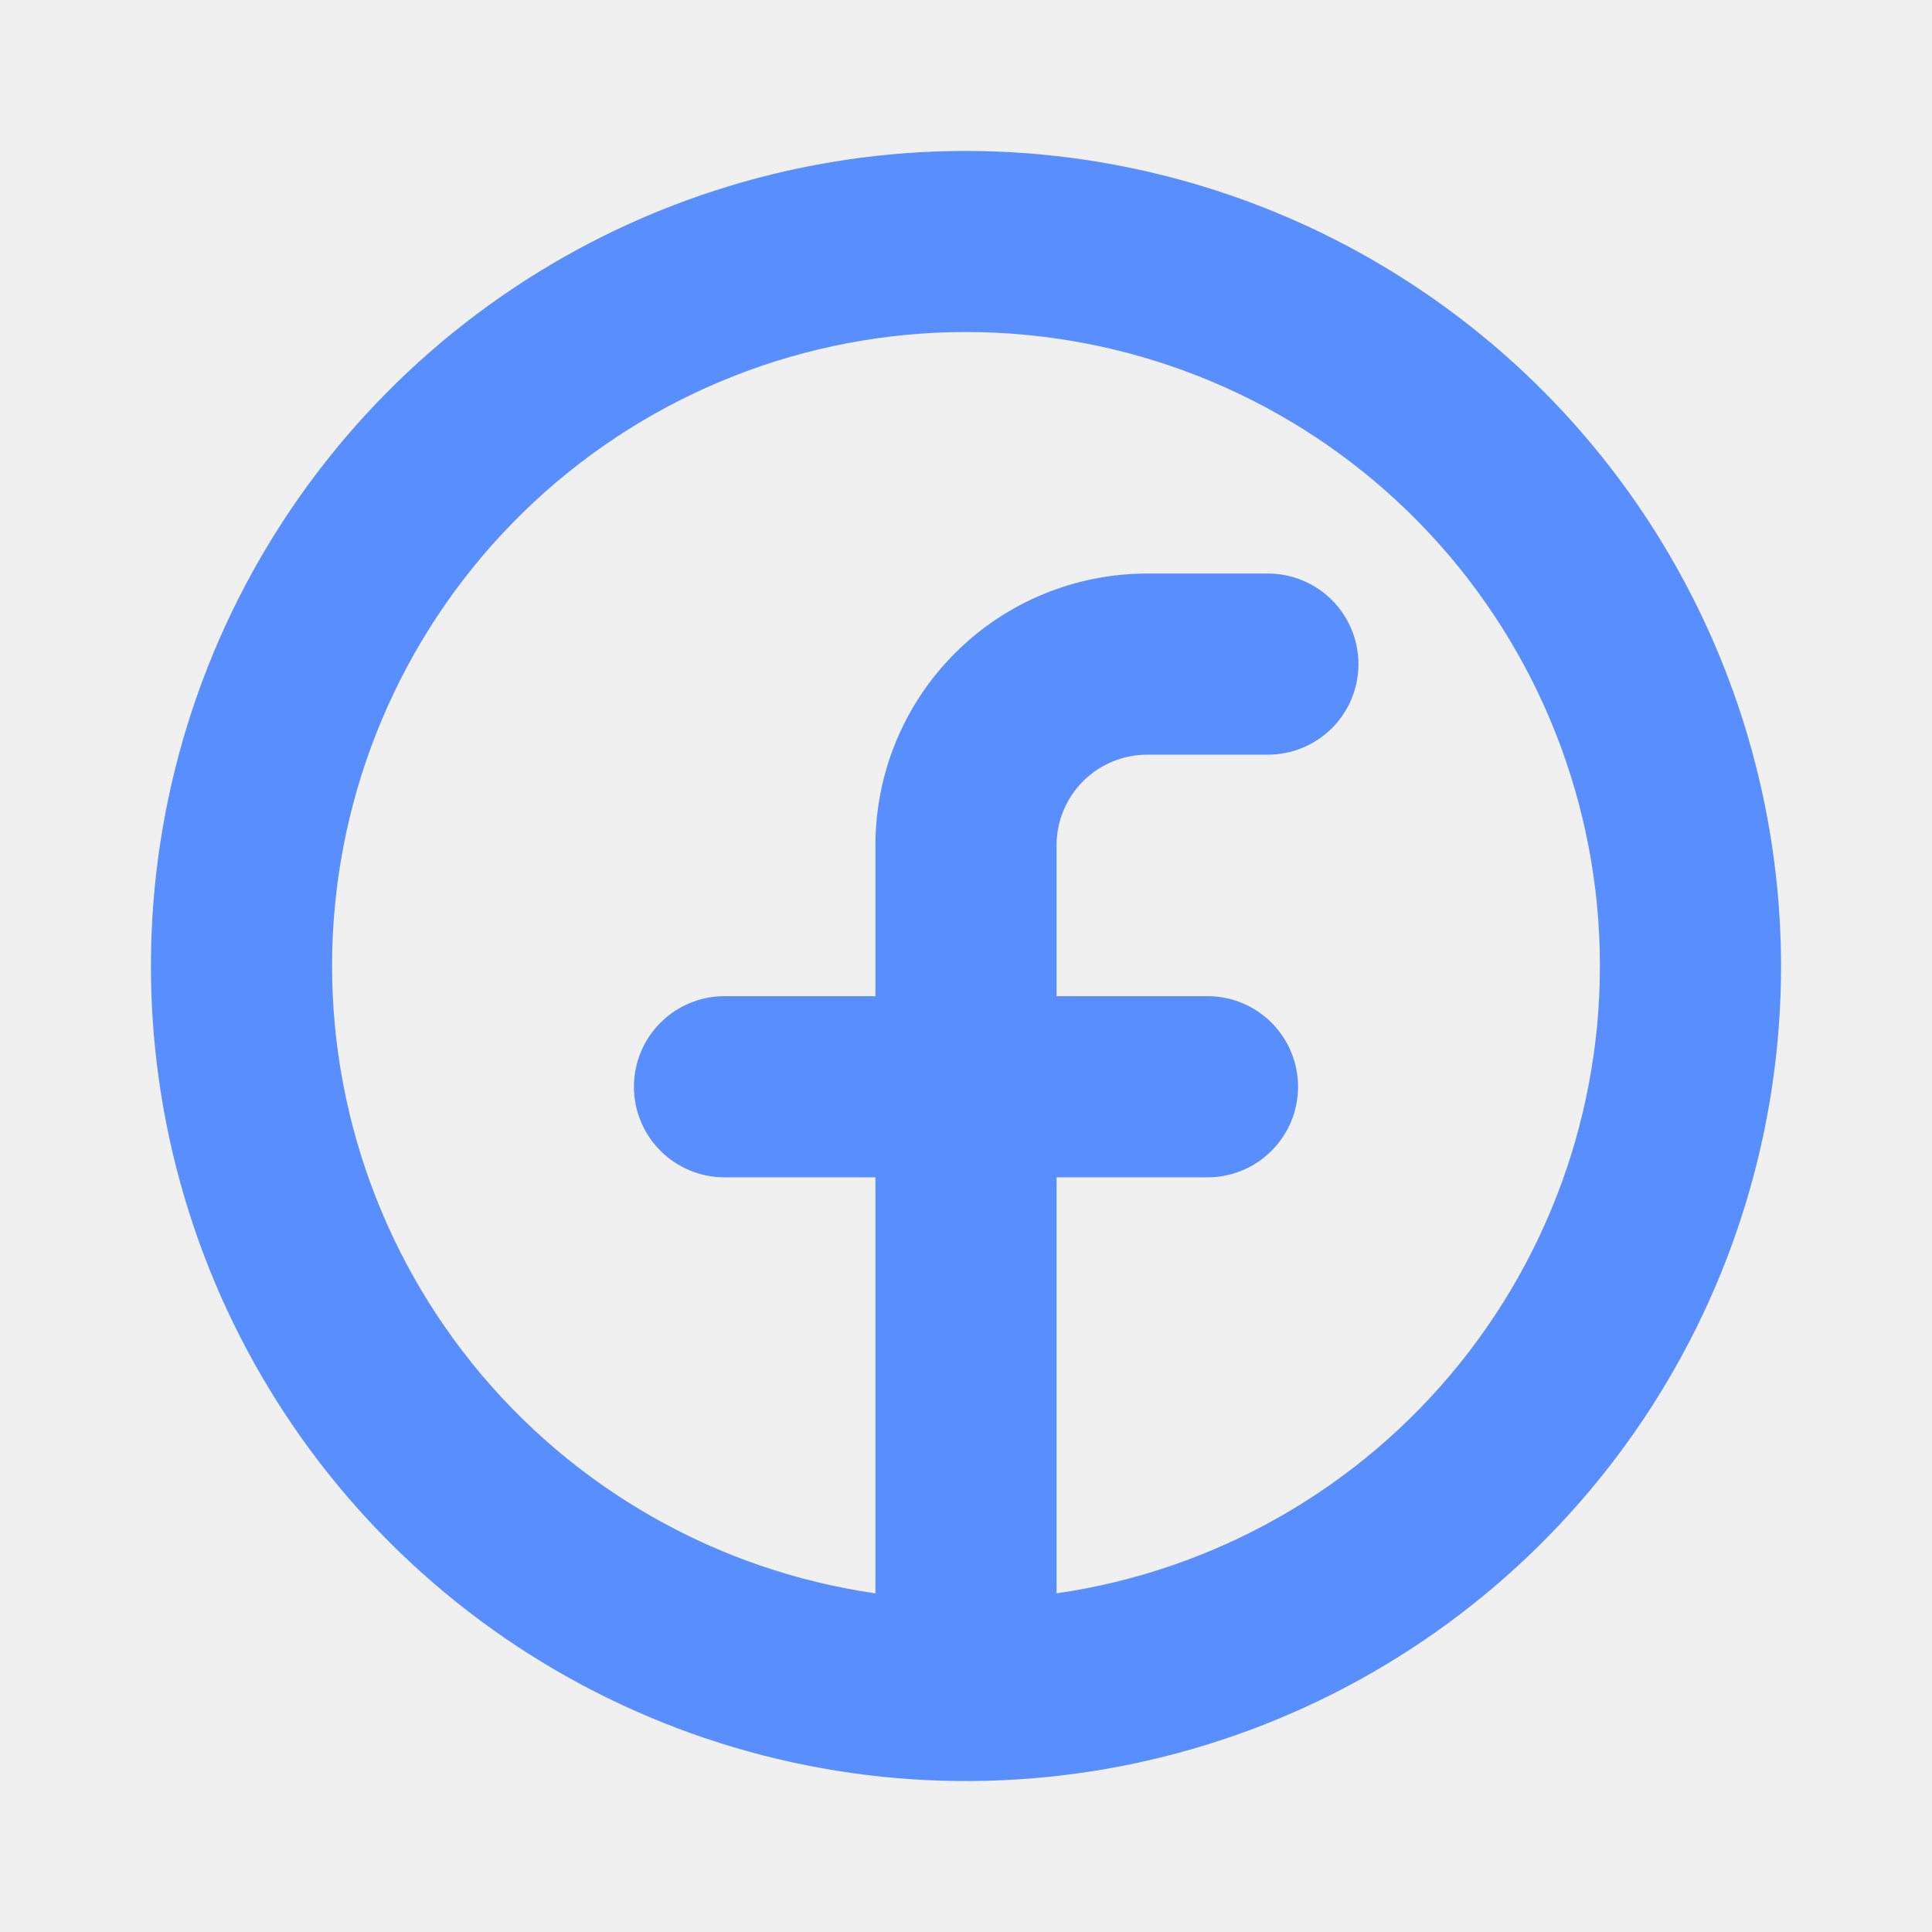
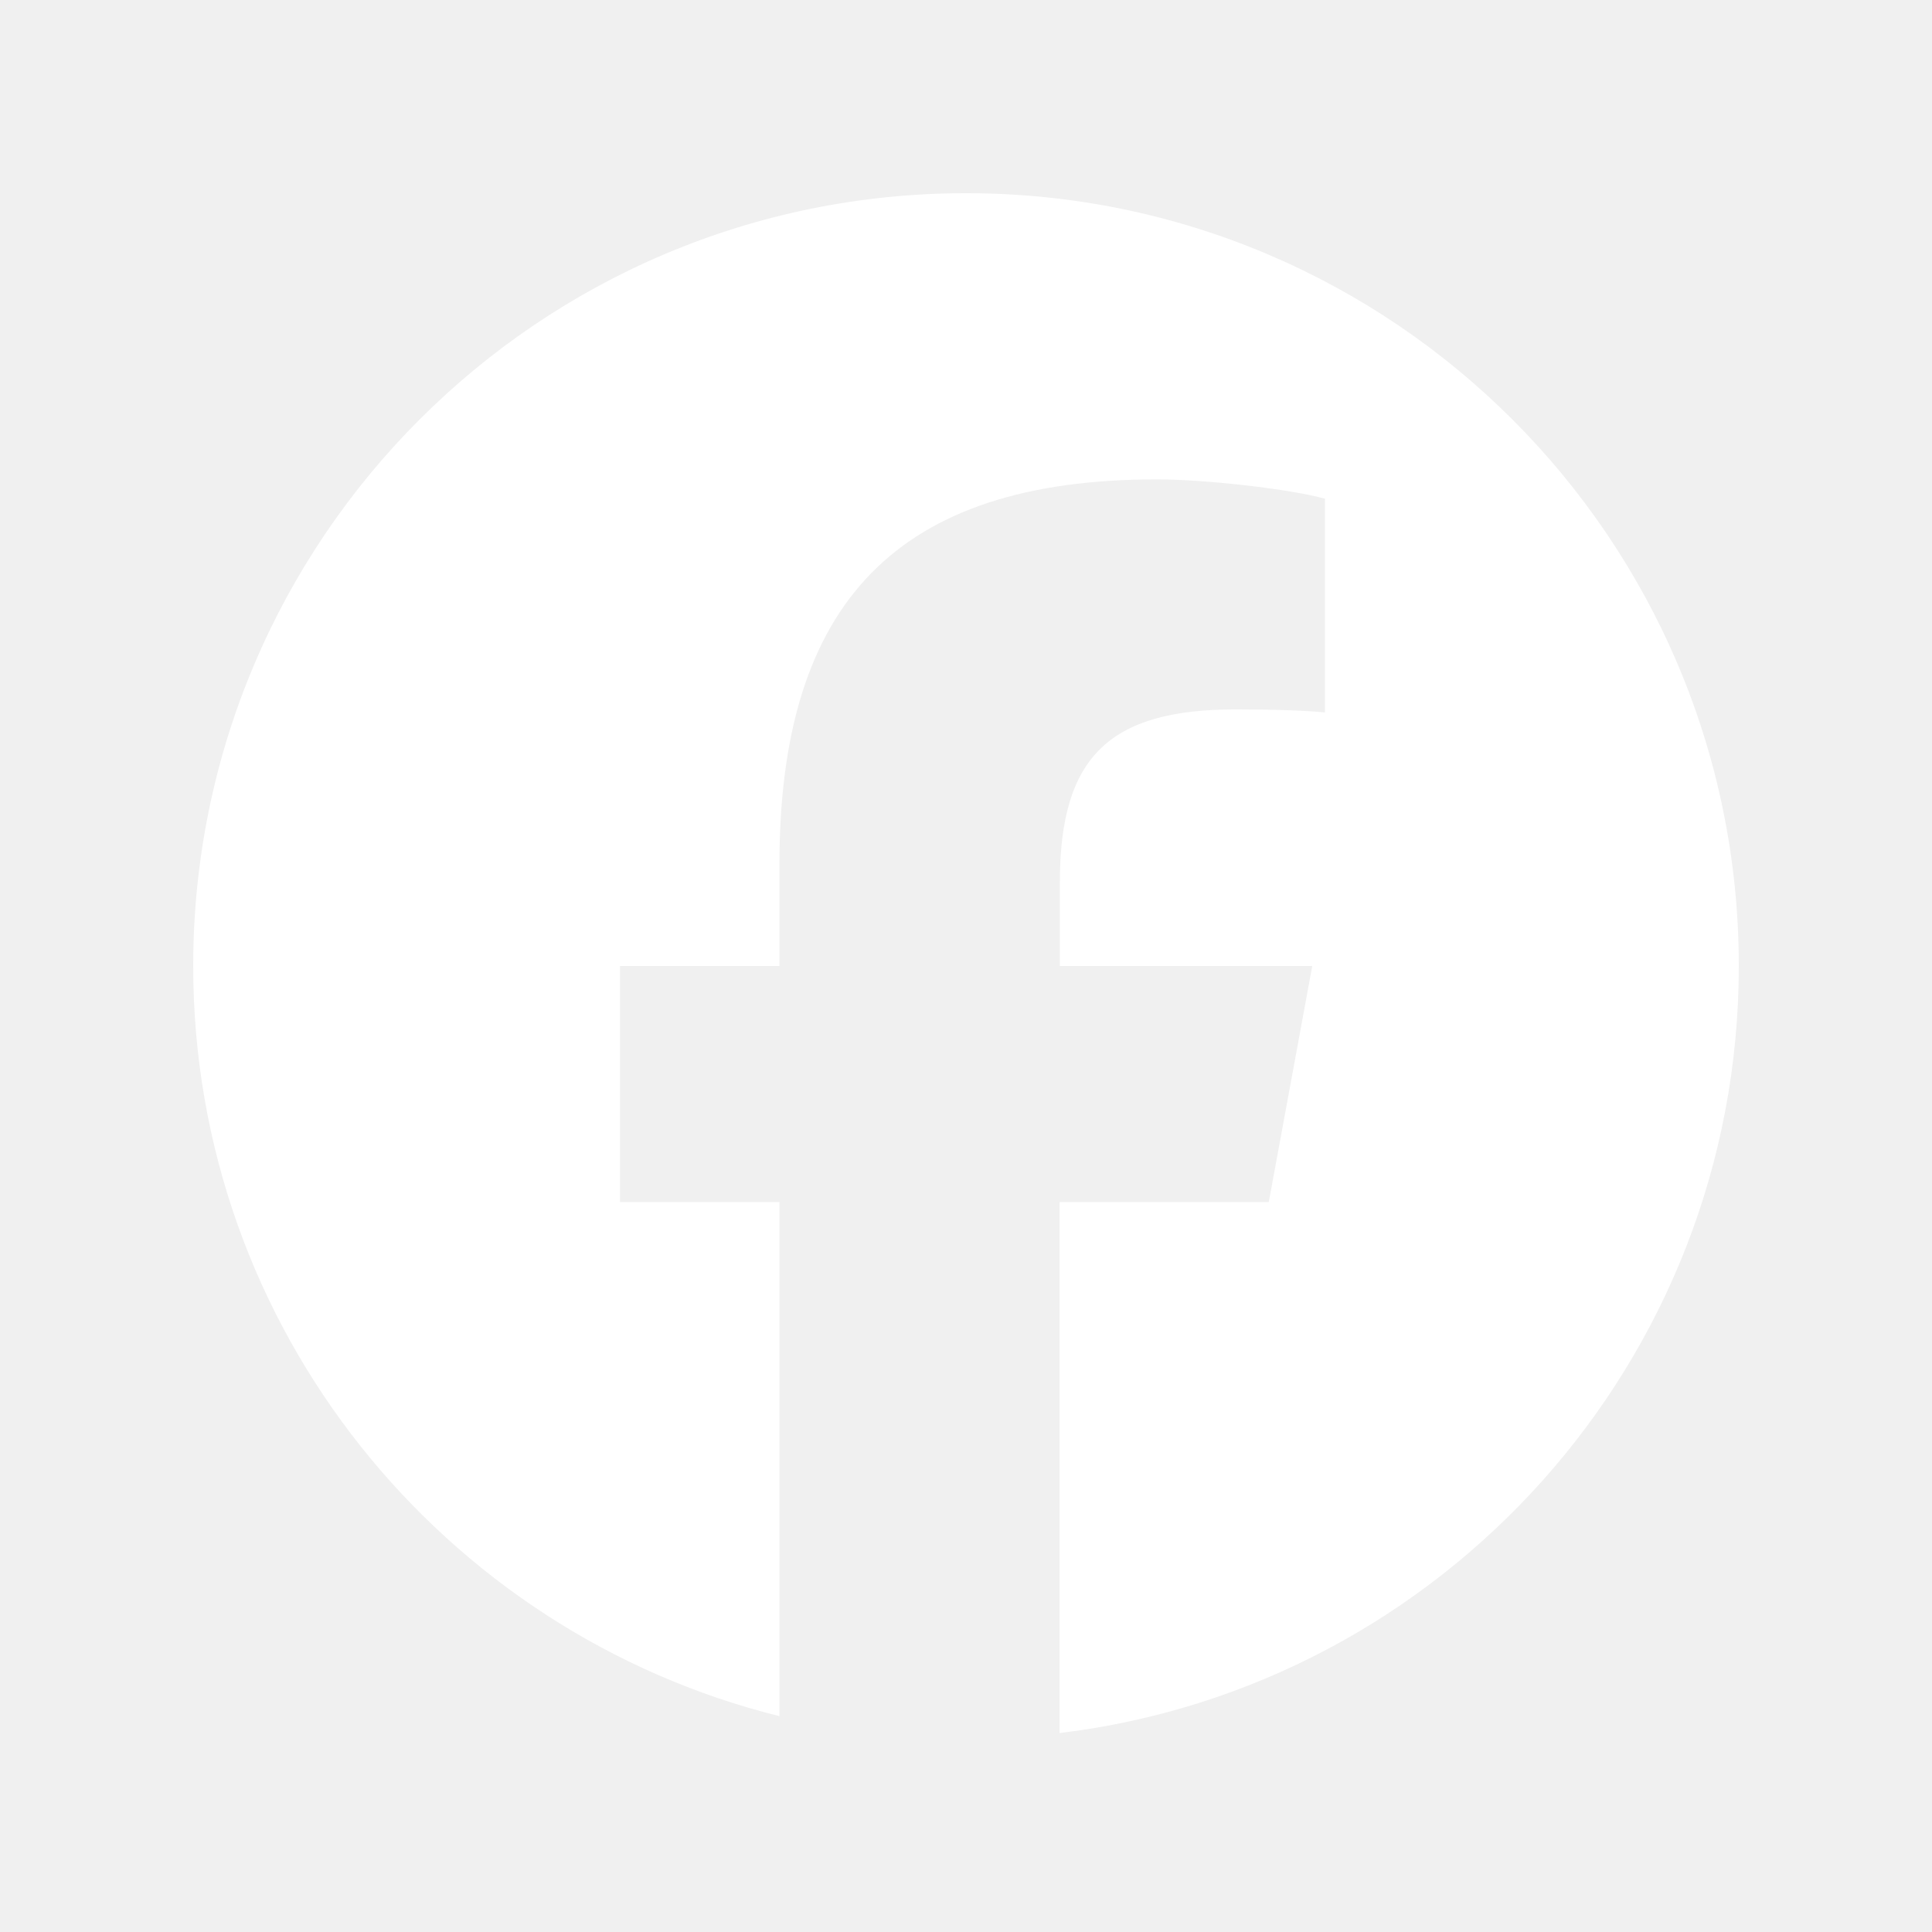
- <svg xmlns="http://www.w3.org/2000/svg" width="47" height="47" viewBox="0 0 47 47" fill="none">
-   <path d="M23.5 3.672C19.578 3.672 15.745 4.835 12.484 7.014C9.223 9.192 6.682 12.289 5.181 15.912C3.68 19.535 3.288 23.522 4.053 27.368C4.818 31.215 6.706 34.748 9.479 37.521C12.252 40.294 15.786 42.182 19.632 42.947C23.478 43.712 27.465 43.319 31.088 41.819C34.711 40.318 37.808 37.777 39.986 34.516C42.165 31.255 43.328 27.422 43.328 23.5C43.322 18.243 41.231 13.203 37.514 9.486C33.797 5.769 28.757 3.678 23.5 3.672ZM25.703 38.762V28.641H29.375C29.959 28.641 30.52 28.409 30.933 27.995C31.346 27.582 31.578 27.022 31.578 26.438C31.578 25.853 31.346 25.293 30.933 24.88C30.52 24.466 29.959 24.234 29.375 24.234H25.703V20.562C25.703 19.978 25.935 19.418 26.348 19.005C26.762 18.591 27.322 18.359 27.906 18.359H30.844C31.428 18.359 31.988 18.127 32.402 17.714C32.815 17.301 33.047 16.741 33.047 16.156C33.047 15.572 32.815 15.012 32.402 14.598C31.988 14.185 31.428 13.953 30.844 13.953H27.906C26.153 13.953 24.472 14.649 23.233 15.889C21.993 17.128 21.297 18.81 21.297 20.562V24.234H17.625C17.041 24.234 16.48 24.466 16.067 24.88C15.654 25.293 15.422 25.853 15.422 26.438C15.422 27.022 15.654 27.582 16.067 27.995C16.48 28.409 17.041 28.641 17.625 28.641H21.297V38.762C17.438 38.205 13.933 36.207 11.488 33.17C9.043 30.133 7.839 26.283 8.118 22.394C8.397 18.505 10.139 14.866 12.993 12.21C15.847 9.553 19.601 8.077 23.5 8.077C27.399 8.077 31.153 9.553 34.007 12.21C36.861 14.866 38.603 18.505 38.882 22.394C39.161 26.283 37.957 30.133 35.512 33.17C33.067 36.207 29.562 38.205 25.703 38.762Z" fill="#598EFF" />
+ <svg xmlns="http://www.w3.org/2000/svg" viewBox="0 0 640 640">
+   <path fill="#ffffff" d="M576 320C576 178.6 461.4 64 320 64C178.6 64 64 178.6 64 320C64 440 146.7 540.8 258.2 568.5L258.2 398.2L205.4 398.2L205.4 320L258.2 320L258.2 286.3C258.2 199.2 297.6 158.8 383.2 158.8C399.4 158.8 427.4 162 438.9 165.2L438.9 236C432.9 235.4 422.4 235 409.3 235C367.3 235 351.1 250.9 351.1 292.2L351.1 320L434.7 320L420.3 398.2L351 398.2L351 574.1C477.8 558.8 576 450.9 576 320z" />
</svg>
